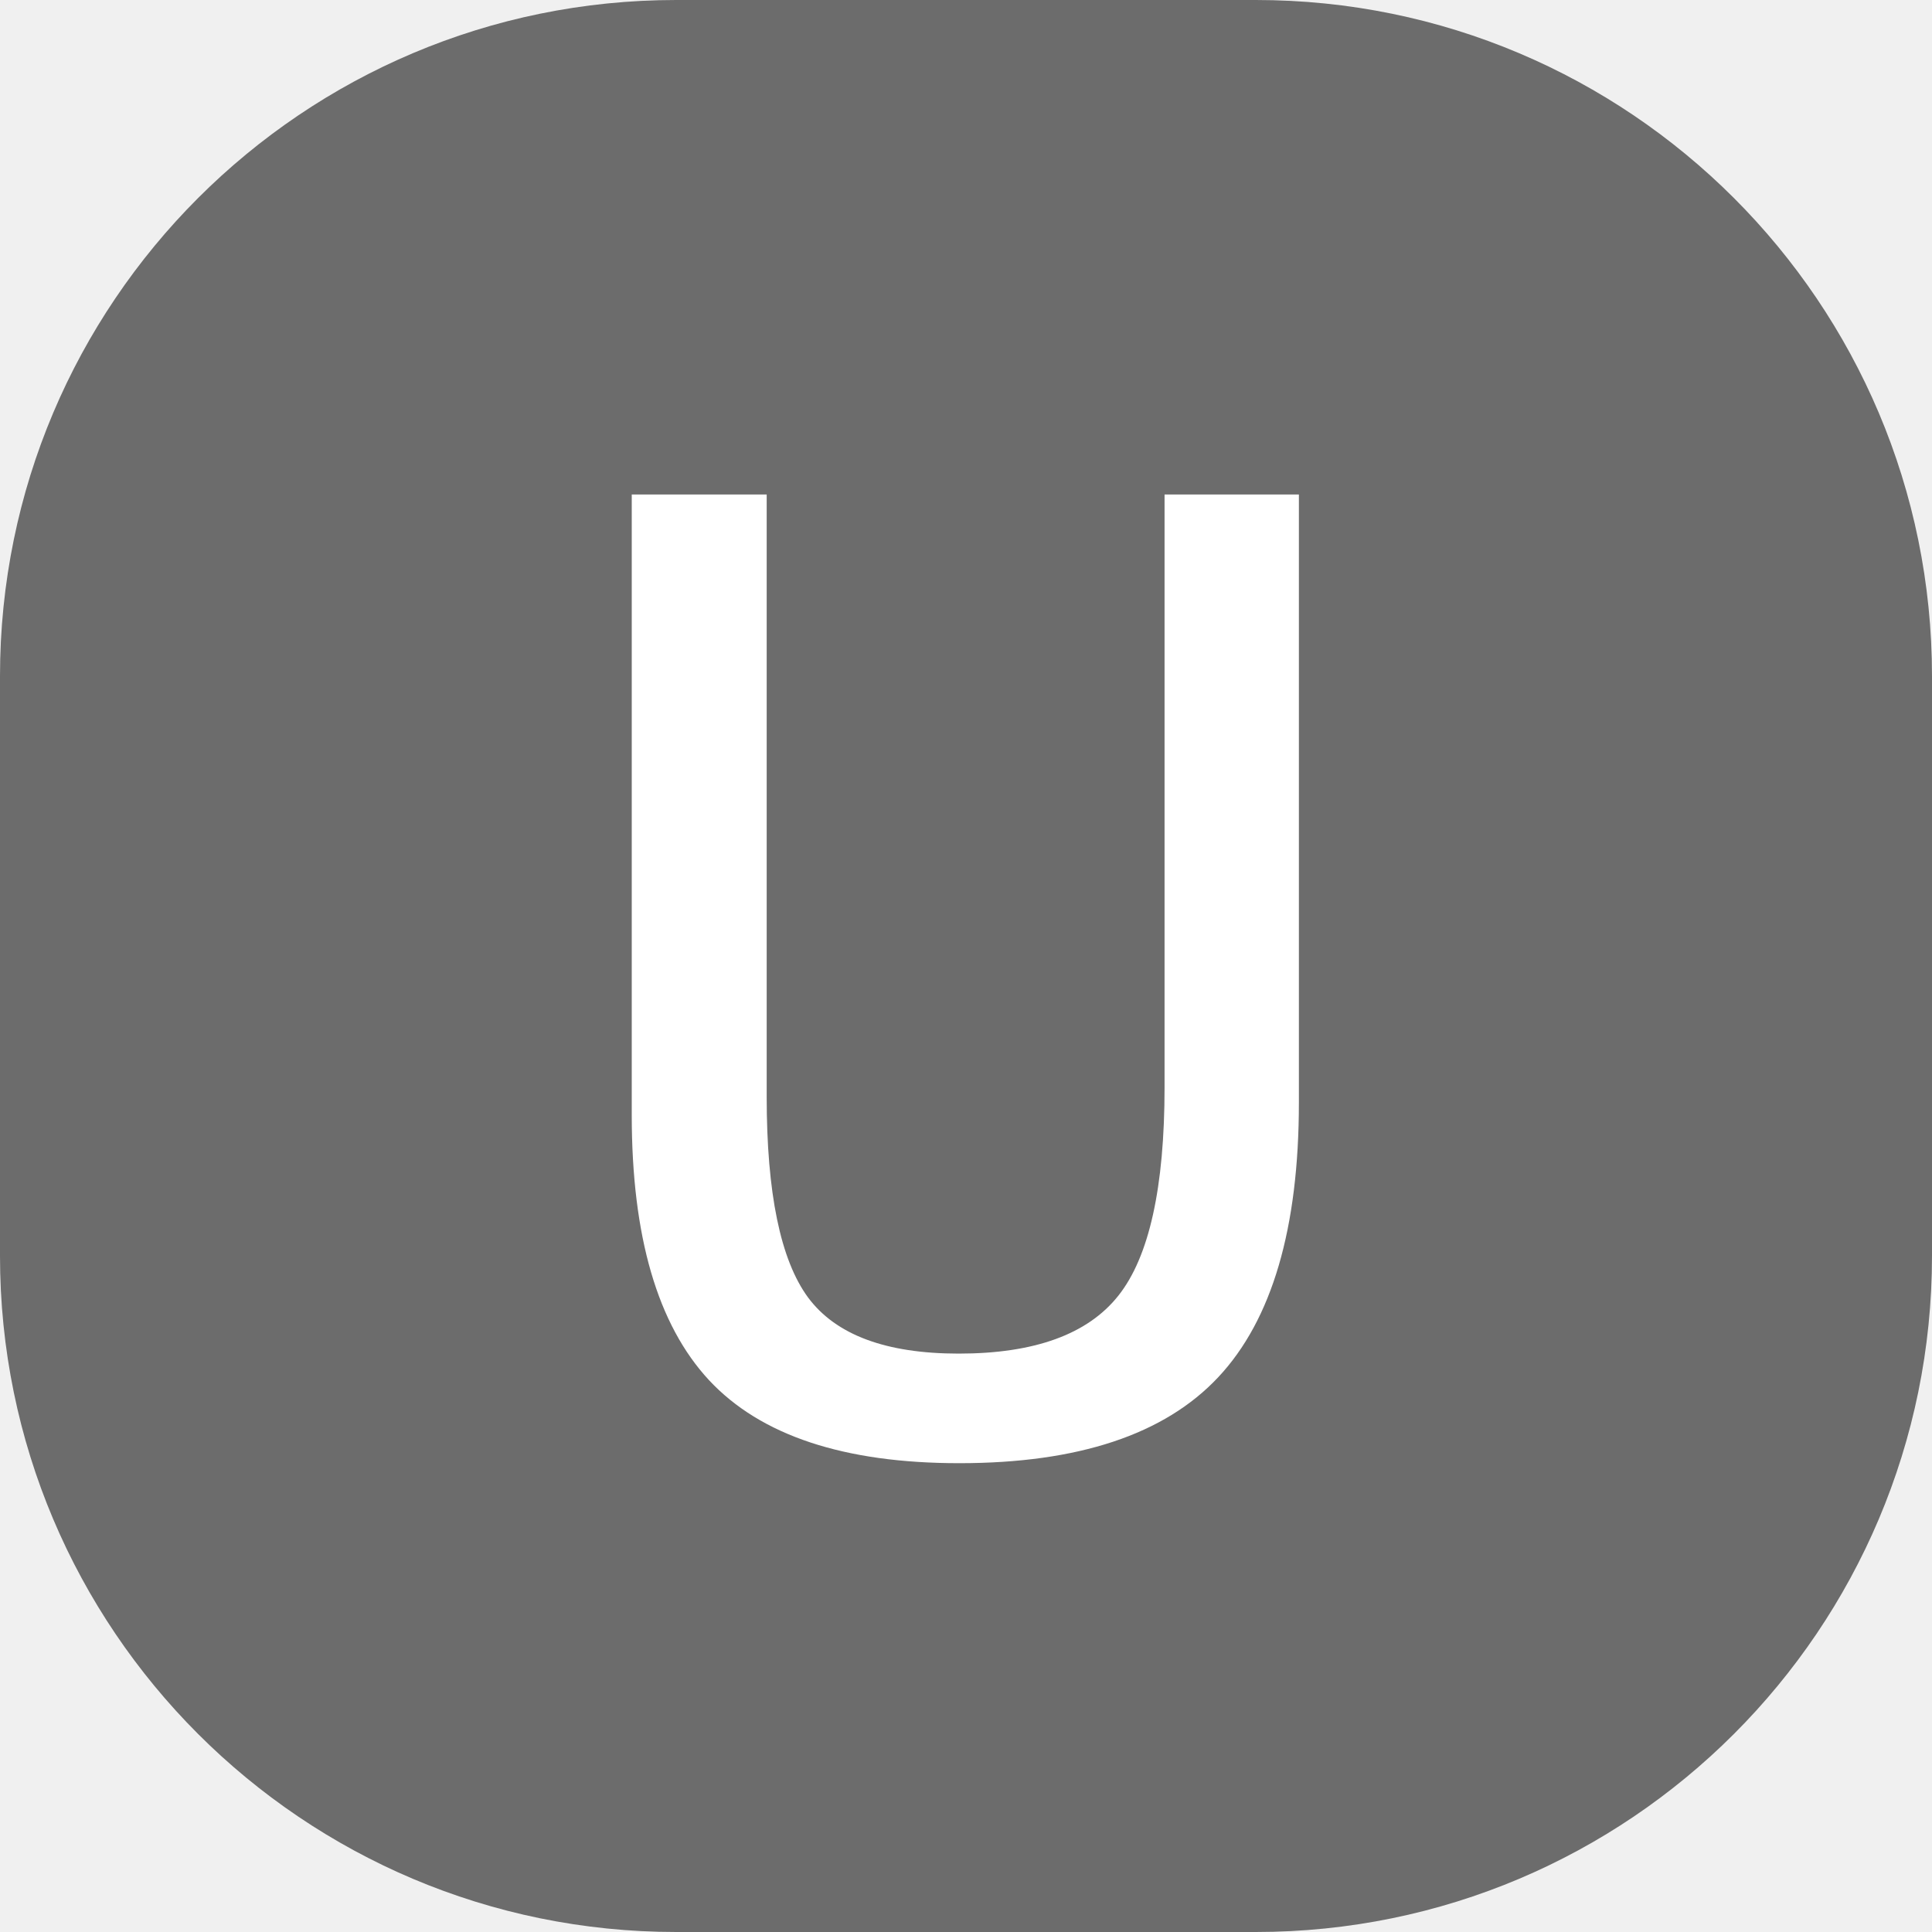
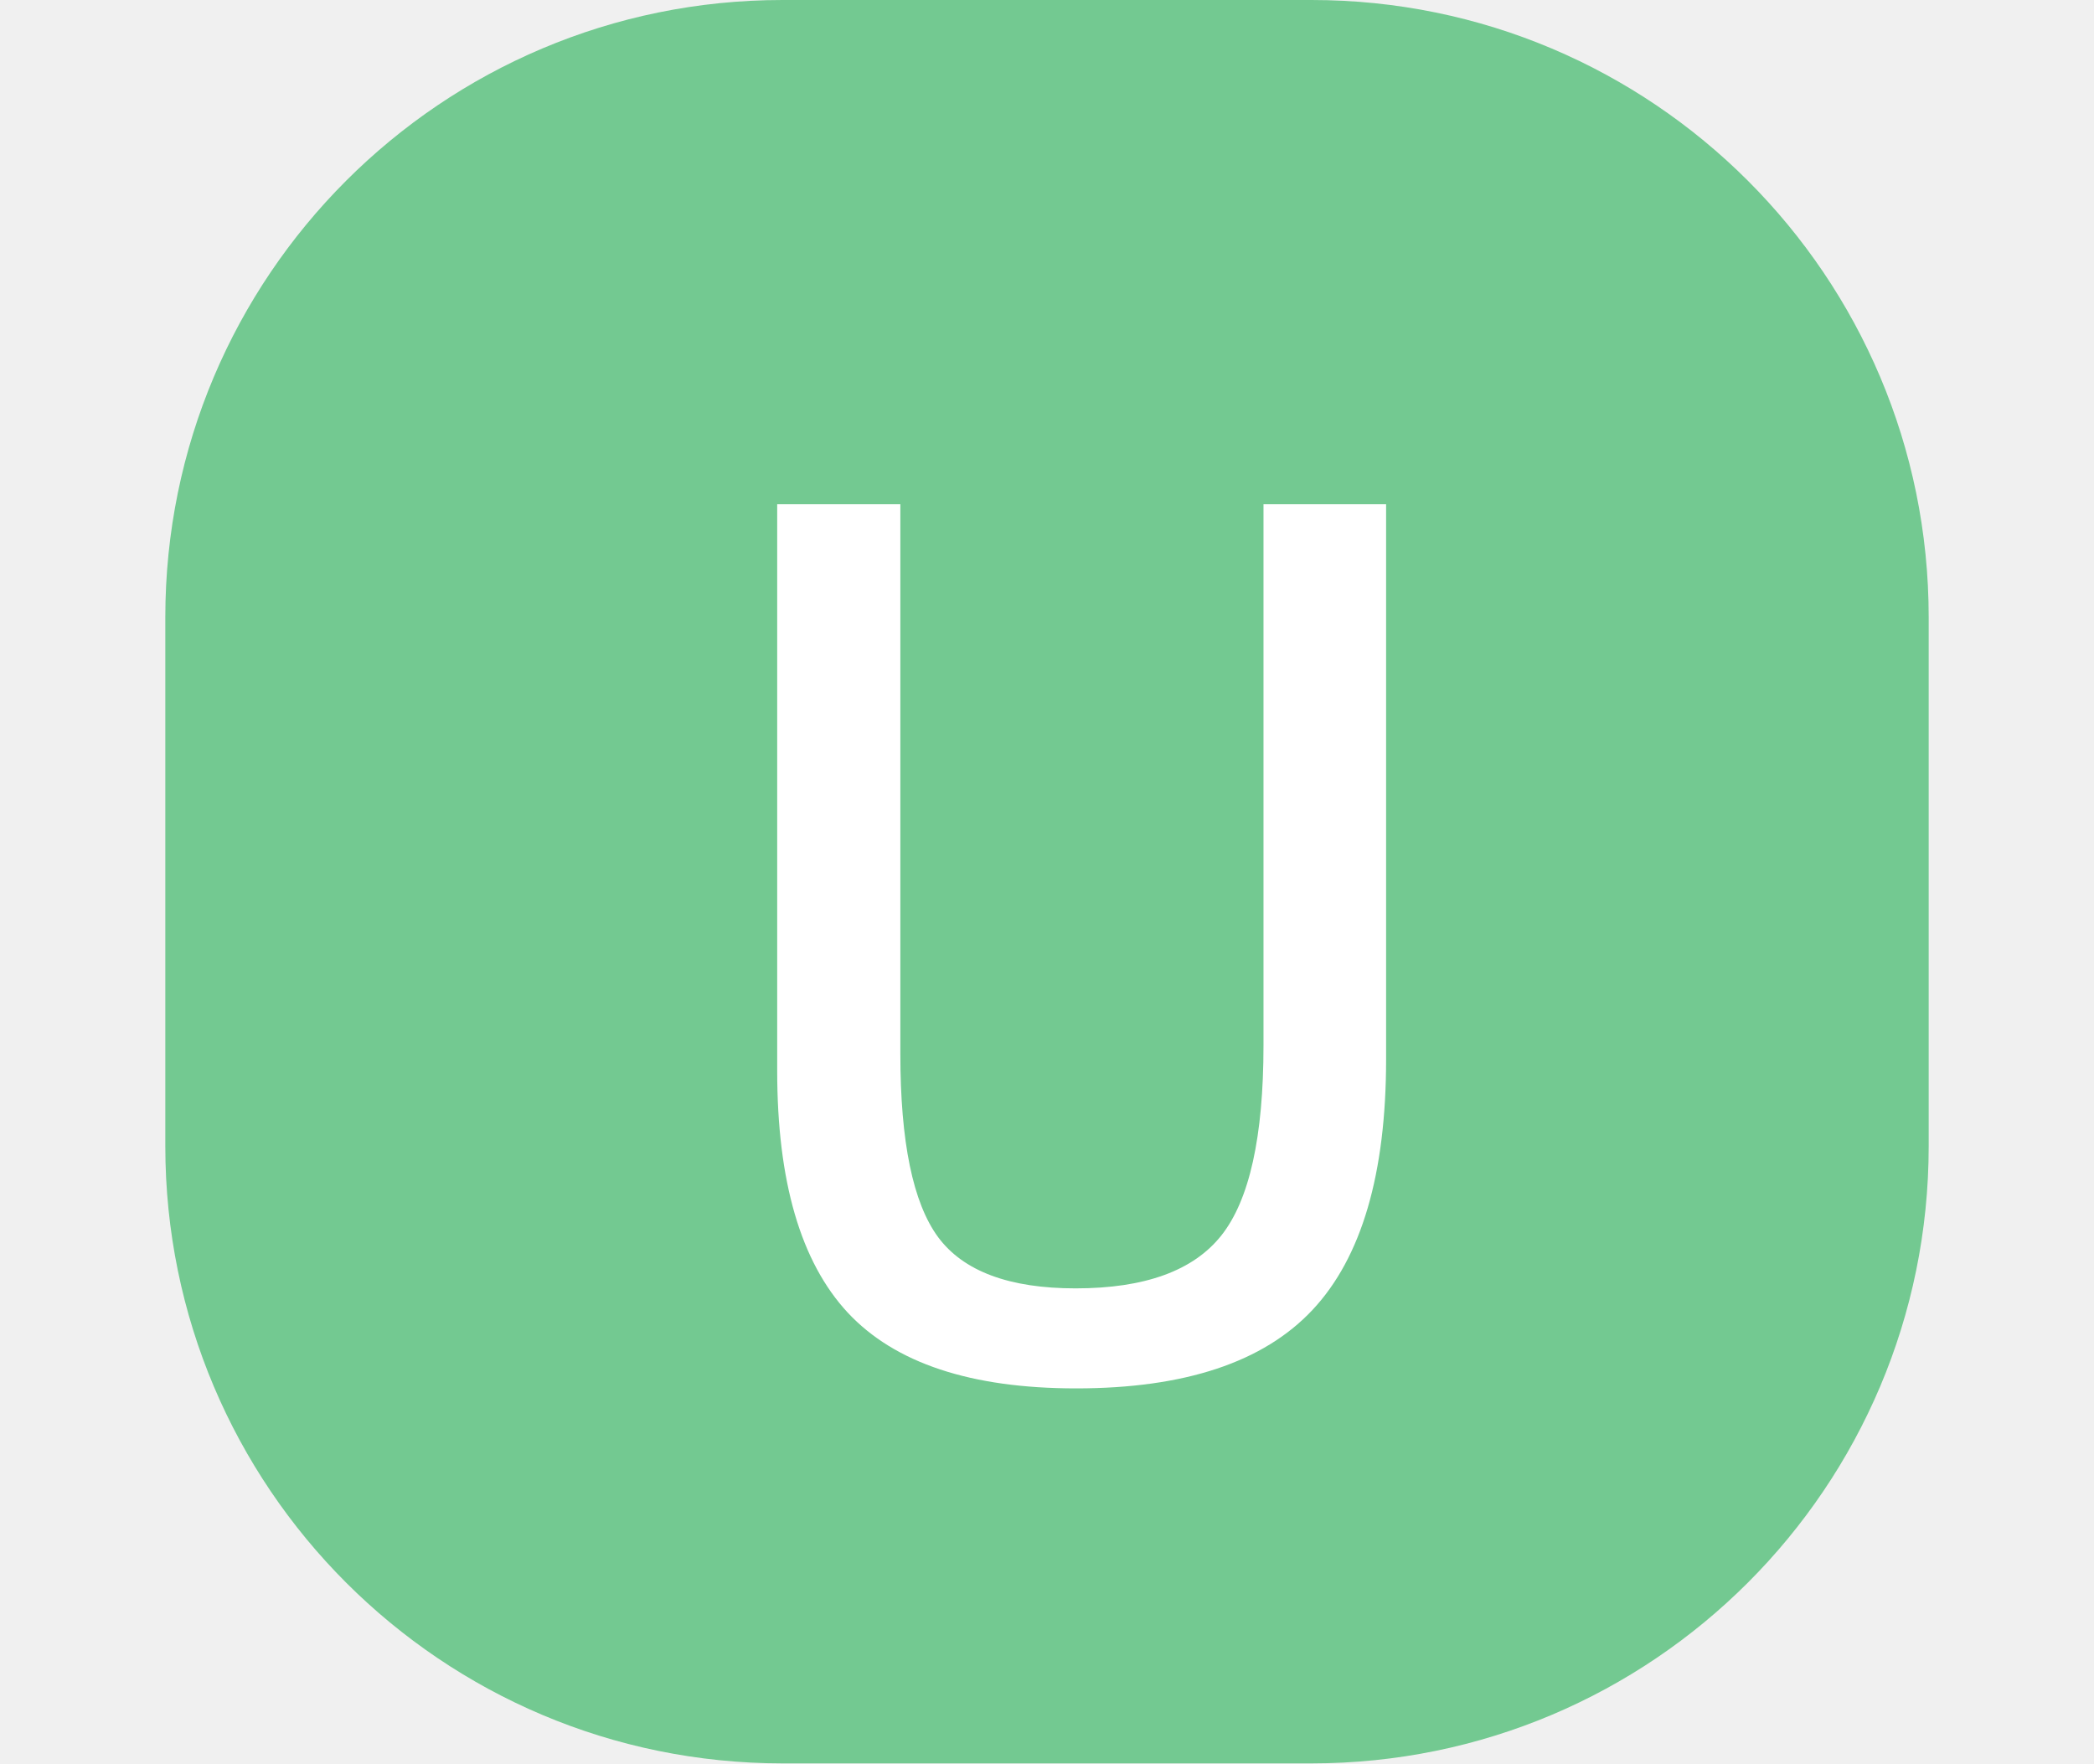
- <svg xmlns="http://www.w3.org/2000/svg" width="14px" height="14px" viewBox="0 0 100 100">
-   <rect fill="#6C6C6C" x="0" y="0" width="100" height="100" rx="35" ry="35" />
-   <text x="50" y="75" font-size="75" text-anchor="middle" style="font-family: Menlo, Monaco, Consolas, &quot;Droid Sans Mono&quot;, &quot;Inconsolata&quot;, &quot;Courier New&quot;, monospace, &quot;Droid Sans Fallback&quot;;" fill="white">
+ <svg xmlns="http://www.w3.org/2000/svg" width="19px" height="16px" viewBox="0 0 100 100">
+   <rect fill="#73C991" x="0" y="0" width="100" height="100" rx="35" ry="35" />
+   <text x="52" y="78" font-size="75" text-anchor="middle" style="font-family: Menlo, Monaco, Consolas, &quot;Droid Sans Mono&quot;, &quot;Inconsolata&quot;, &quot;Courier New&quot;, monospace, &quot;Droid Sans Fallback&quot;;" fill="white">
    U
  </text>
</svg>
